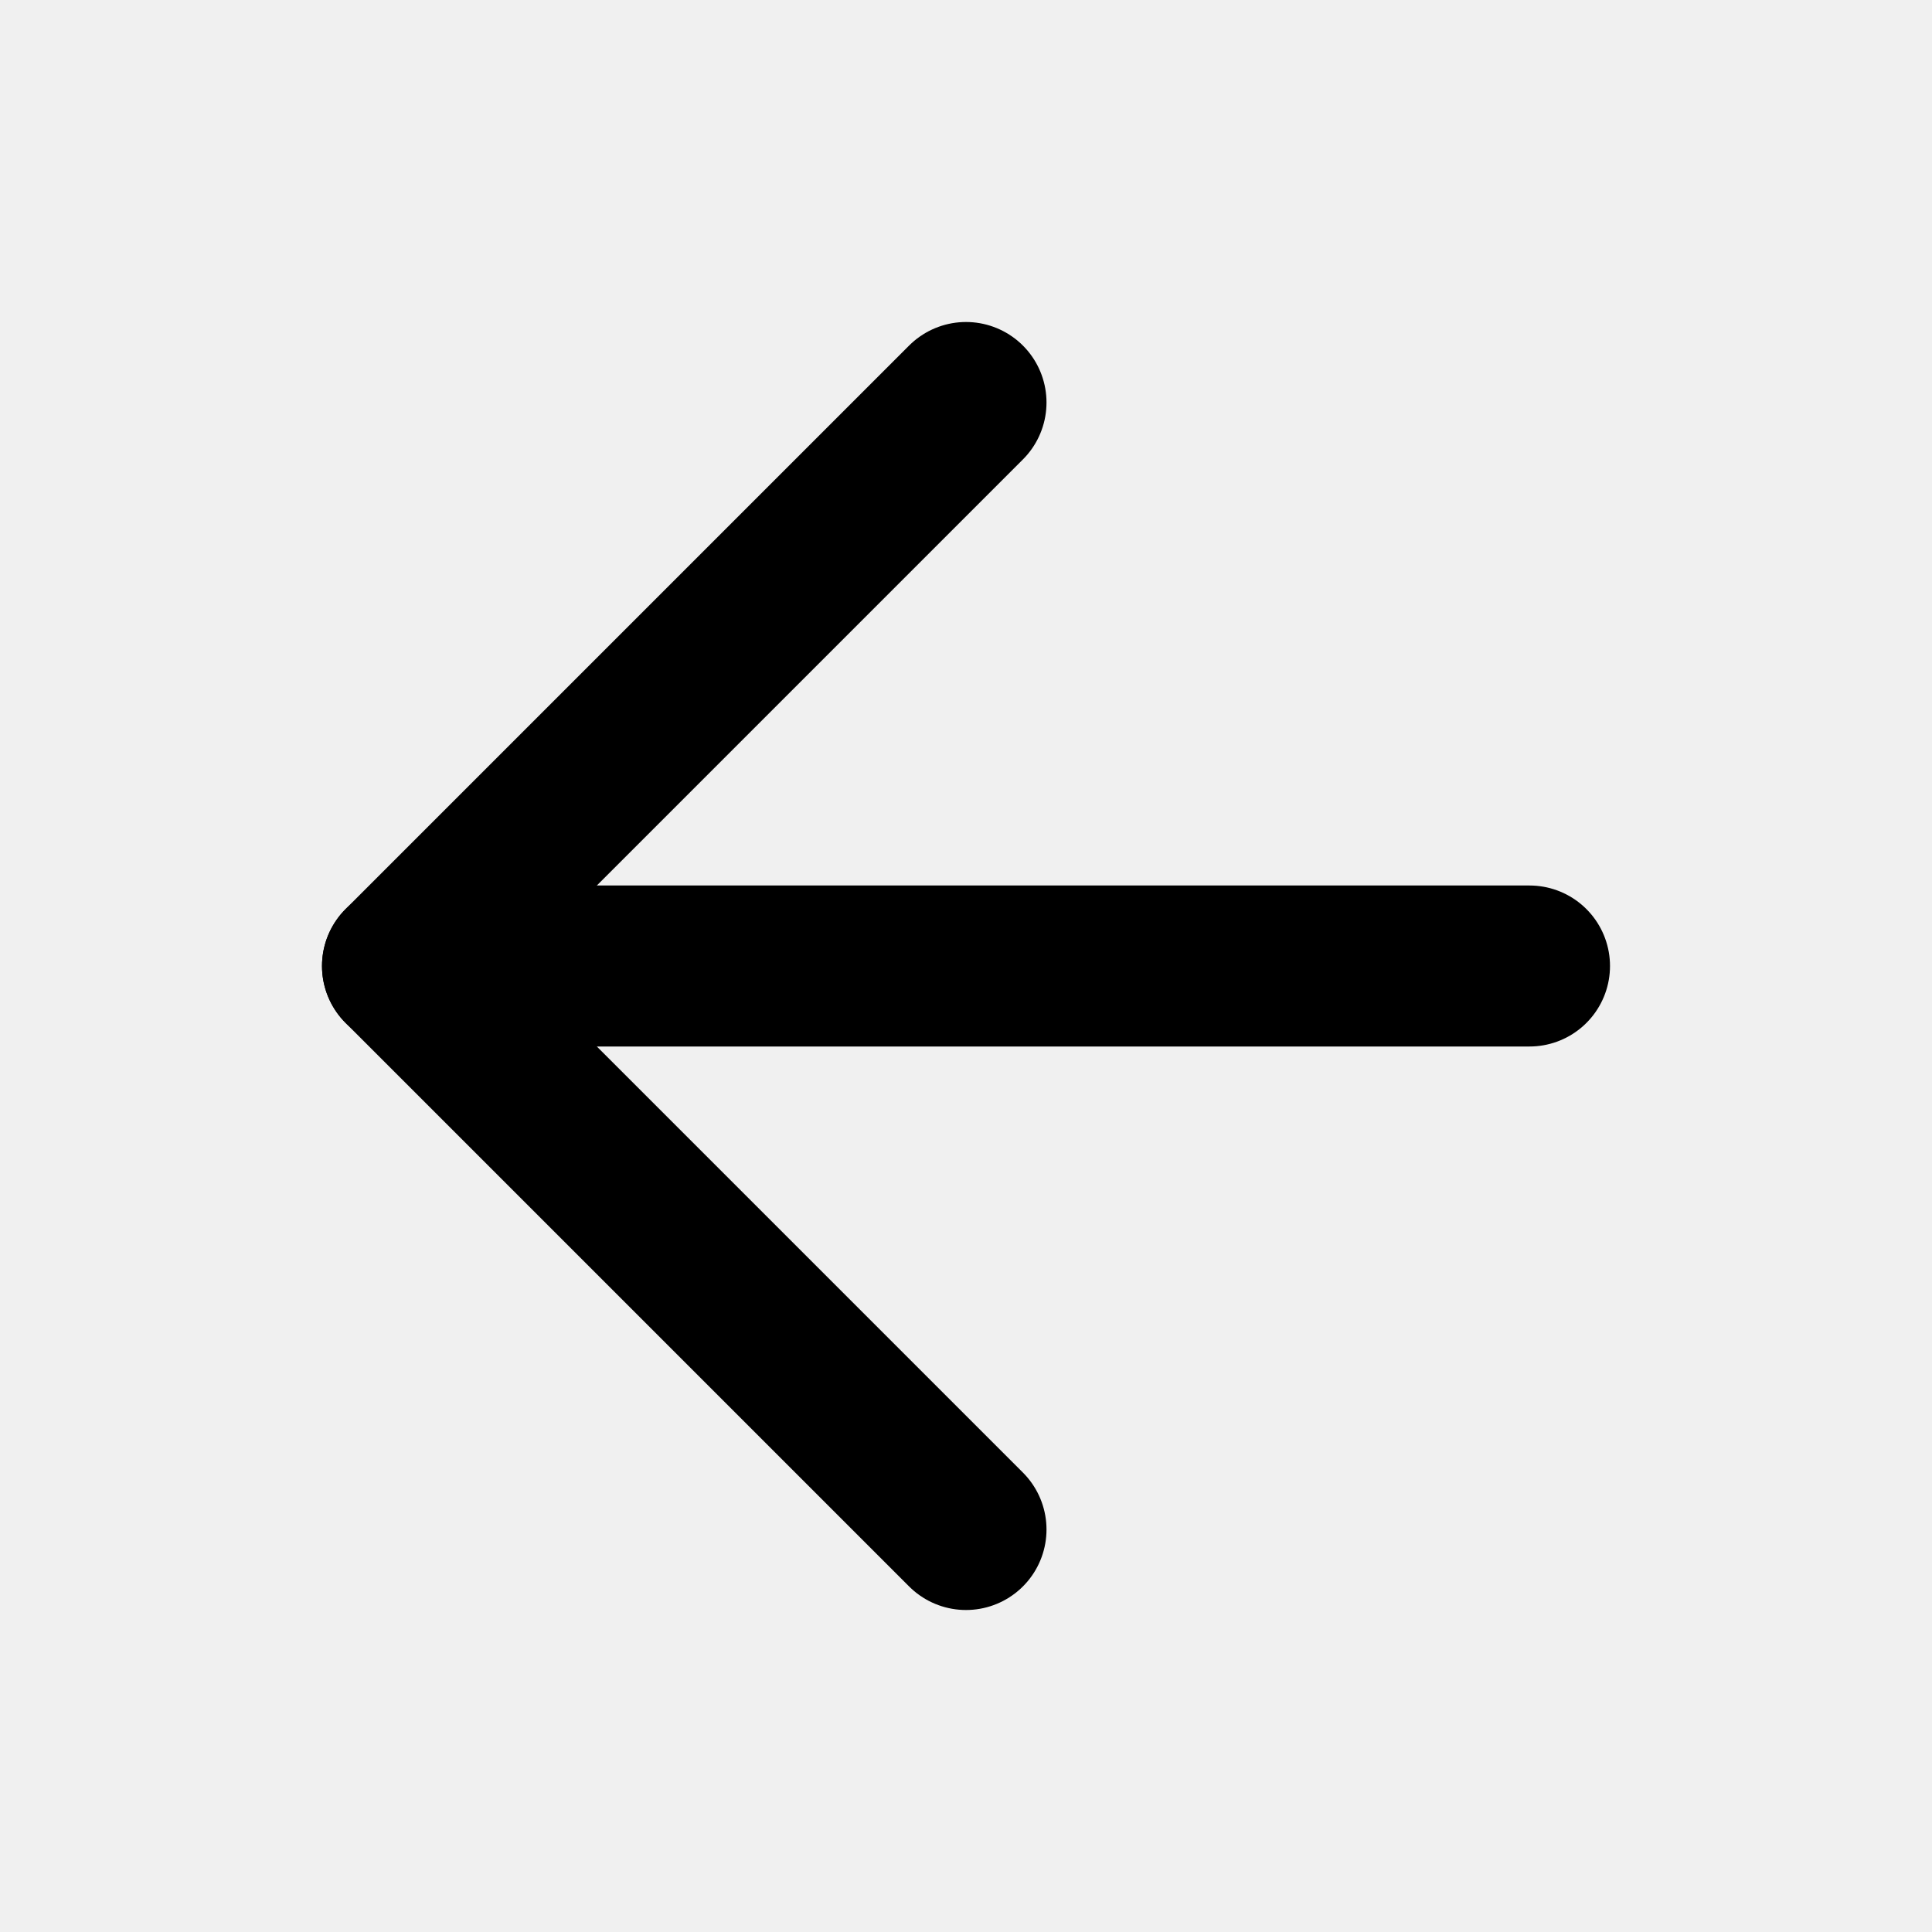
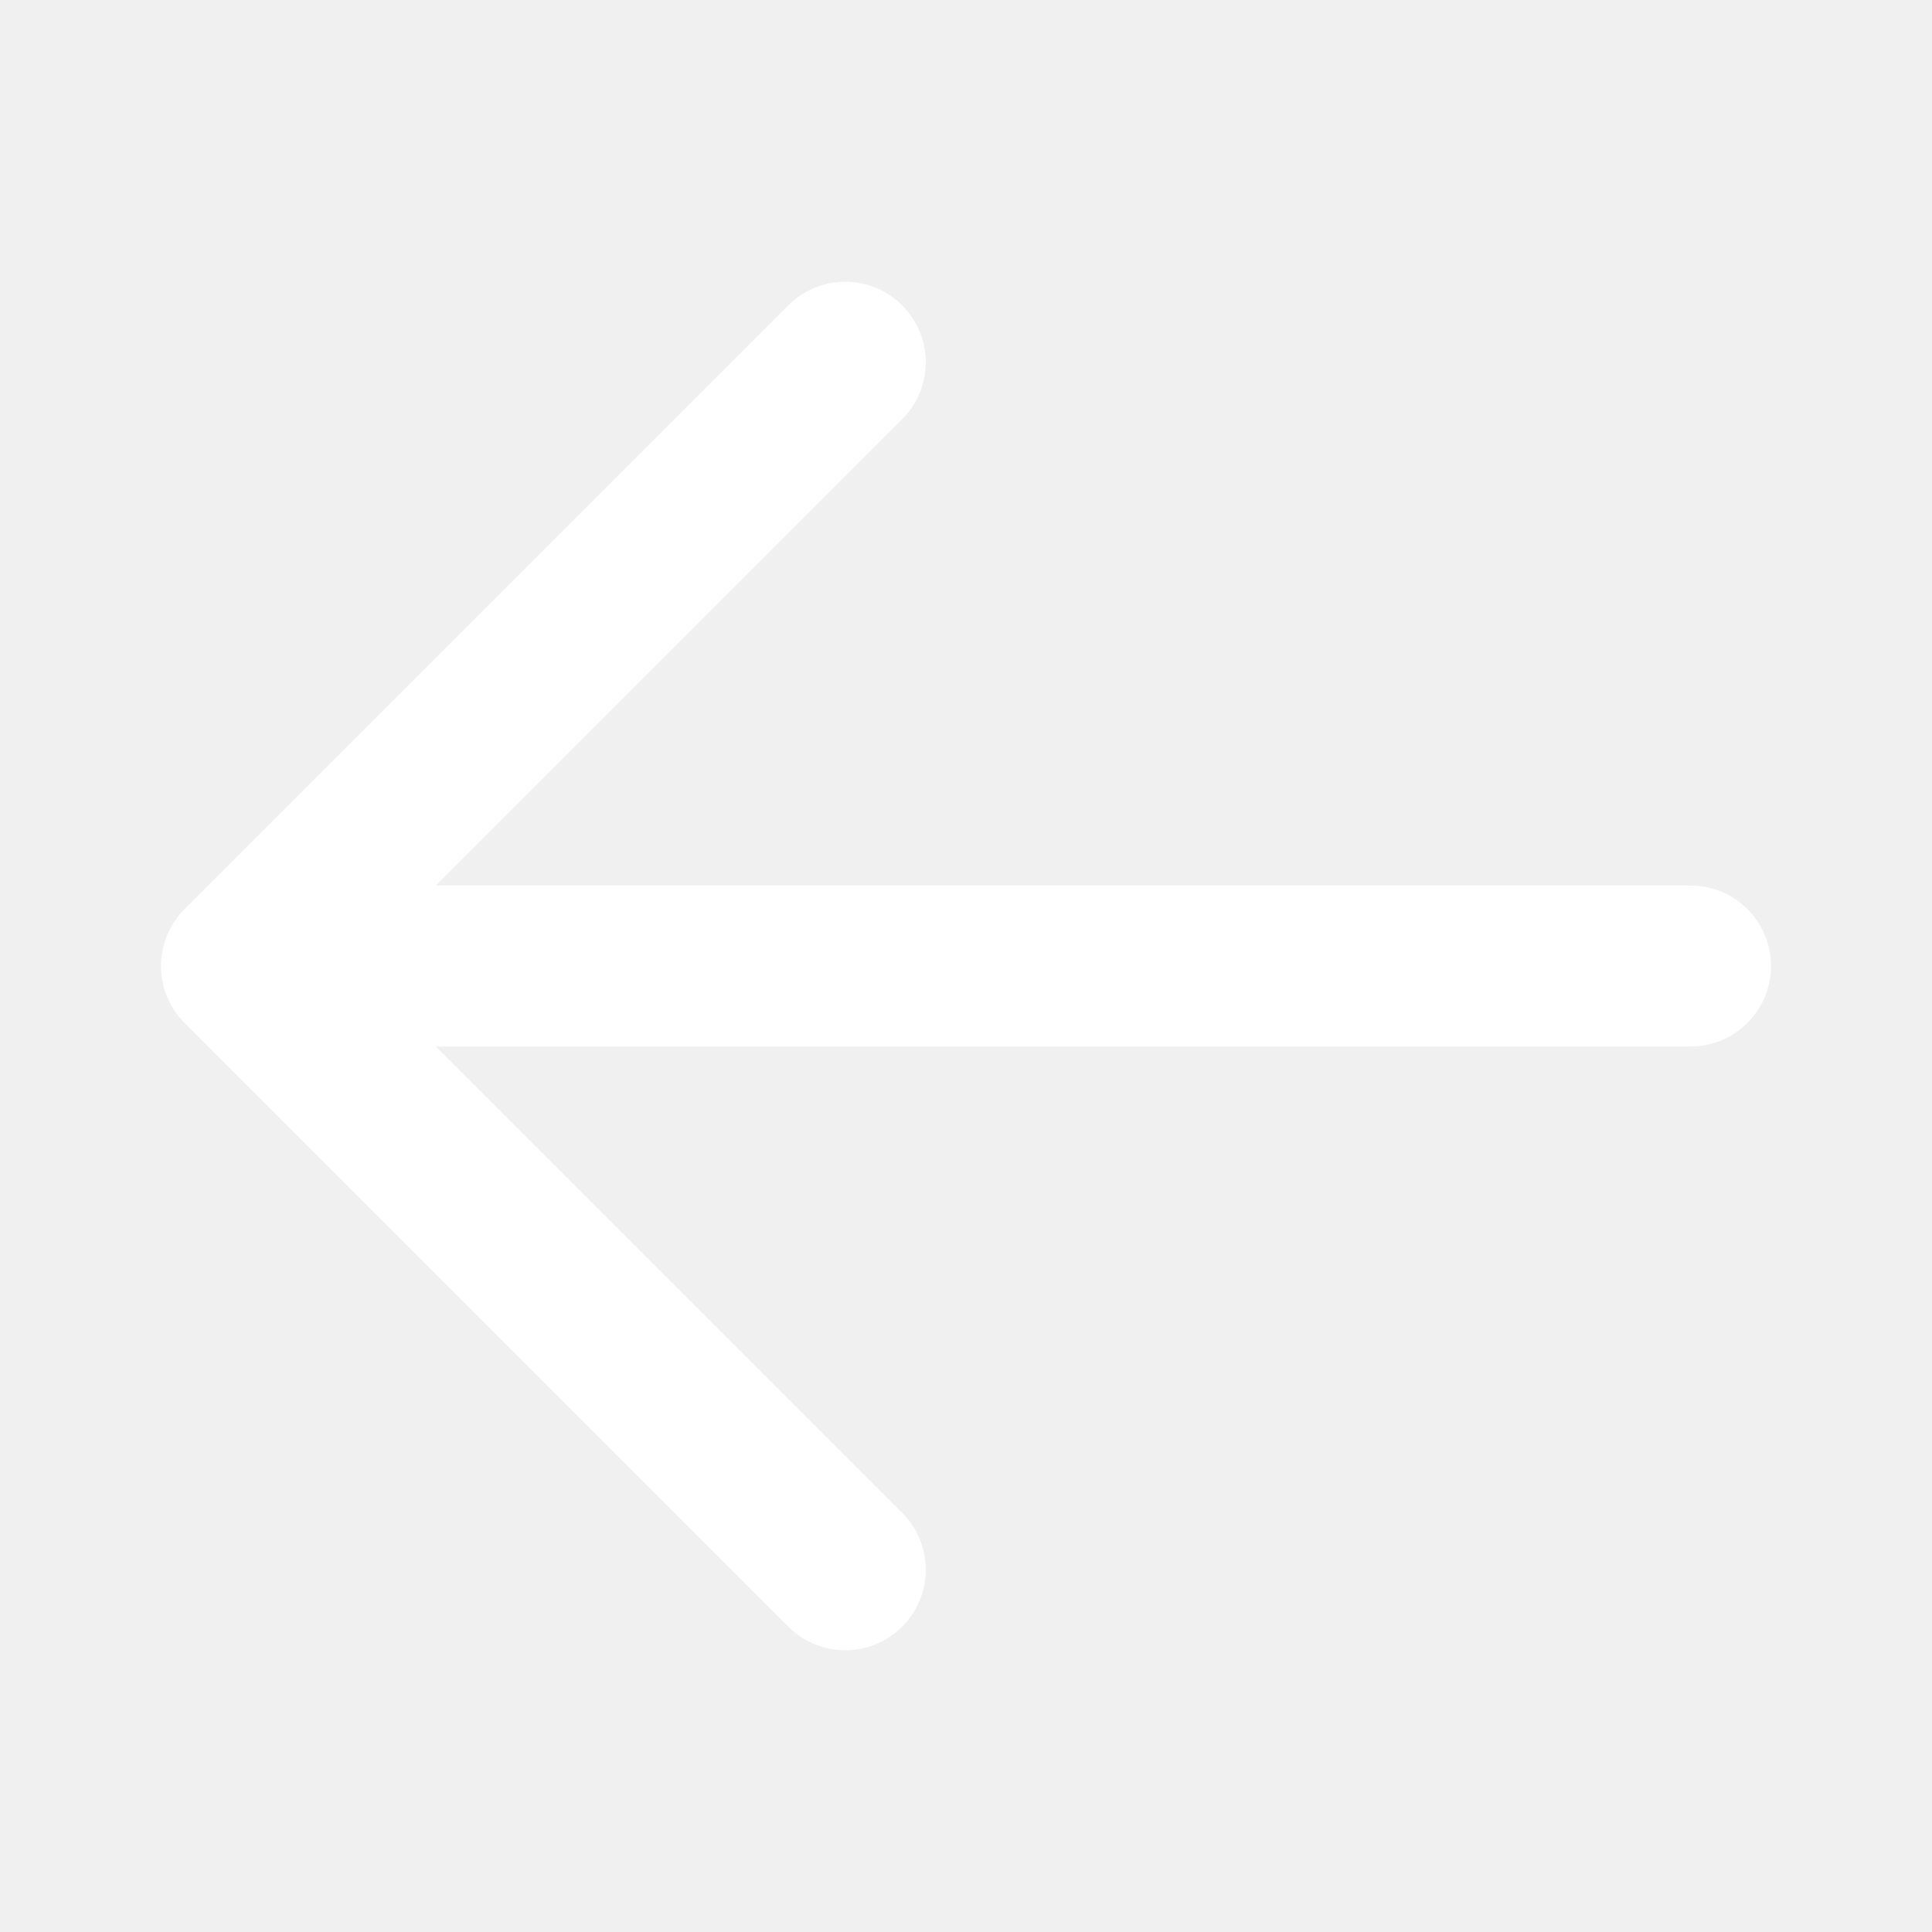
- <svg xmlns="http://www.w3.org/2000/svg" width="24" height="24" viewBox="0 0 24 24" fill="none" stroke="currentColor" stroke-width="2" stroke-linecap="round" stroke-linejoin="round" class="lucide lucide-arrow-left">
-   <path d="m12 19-7-7 7-7" />
-   <path d="M19 12H5" />
+ <svg xmlns="http://www.w3.org/2000/svg" fill="none" viewBox="0 0 24 24" stroke-width="2" stroke="#FFF" class="size-6">
+   <path stroke-linecap="round" stroke-linejoin="round" d="M10.5 19.5 3 12m0 0 7.5-7.5M3 12h18" />
</svg>
